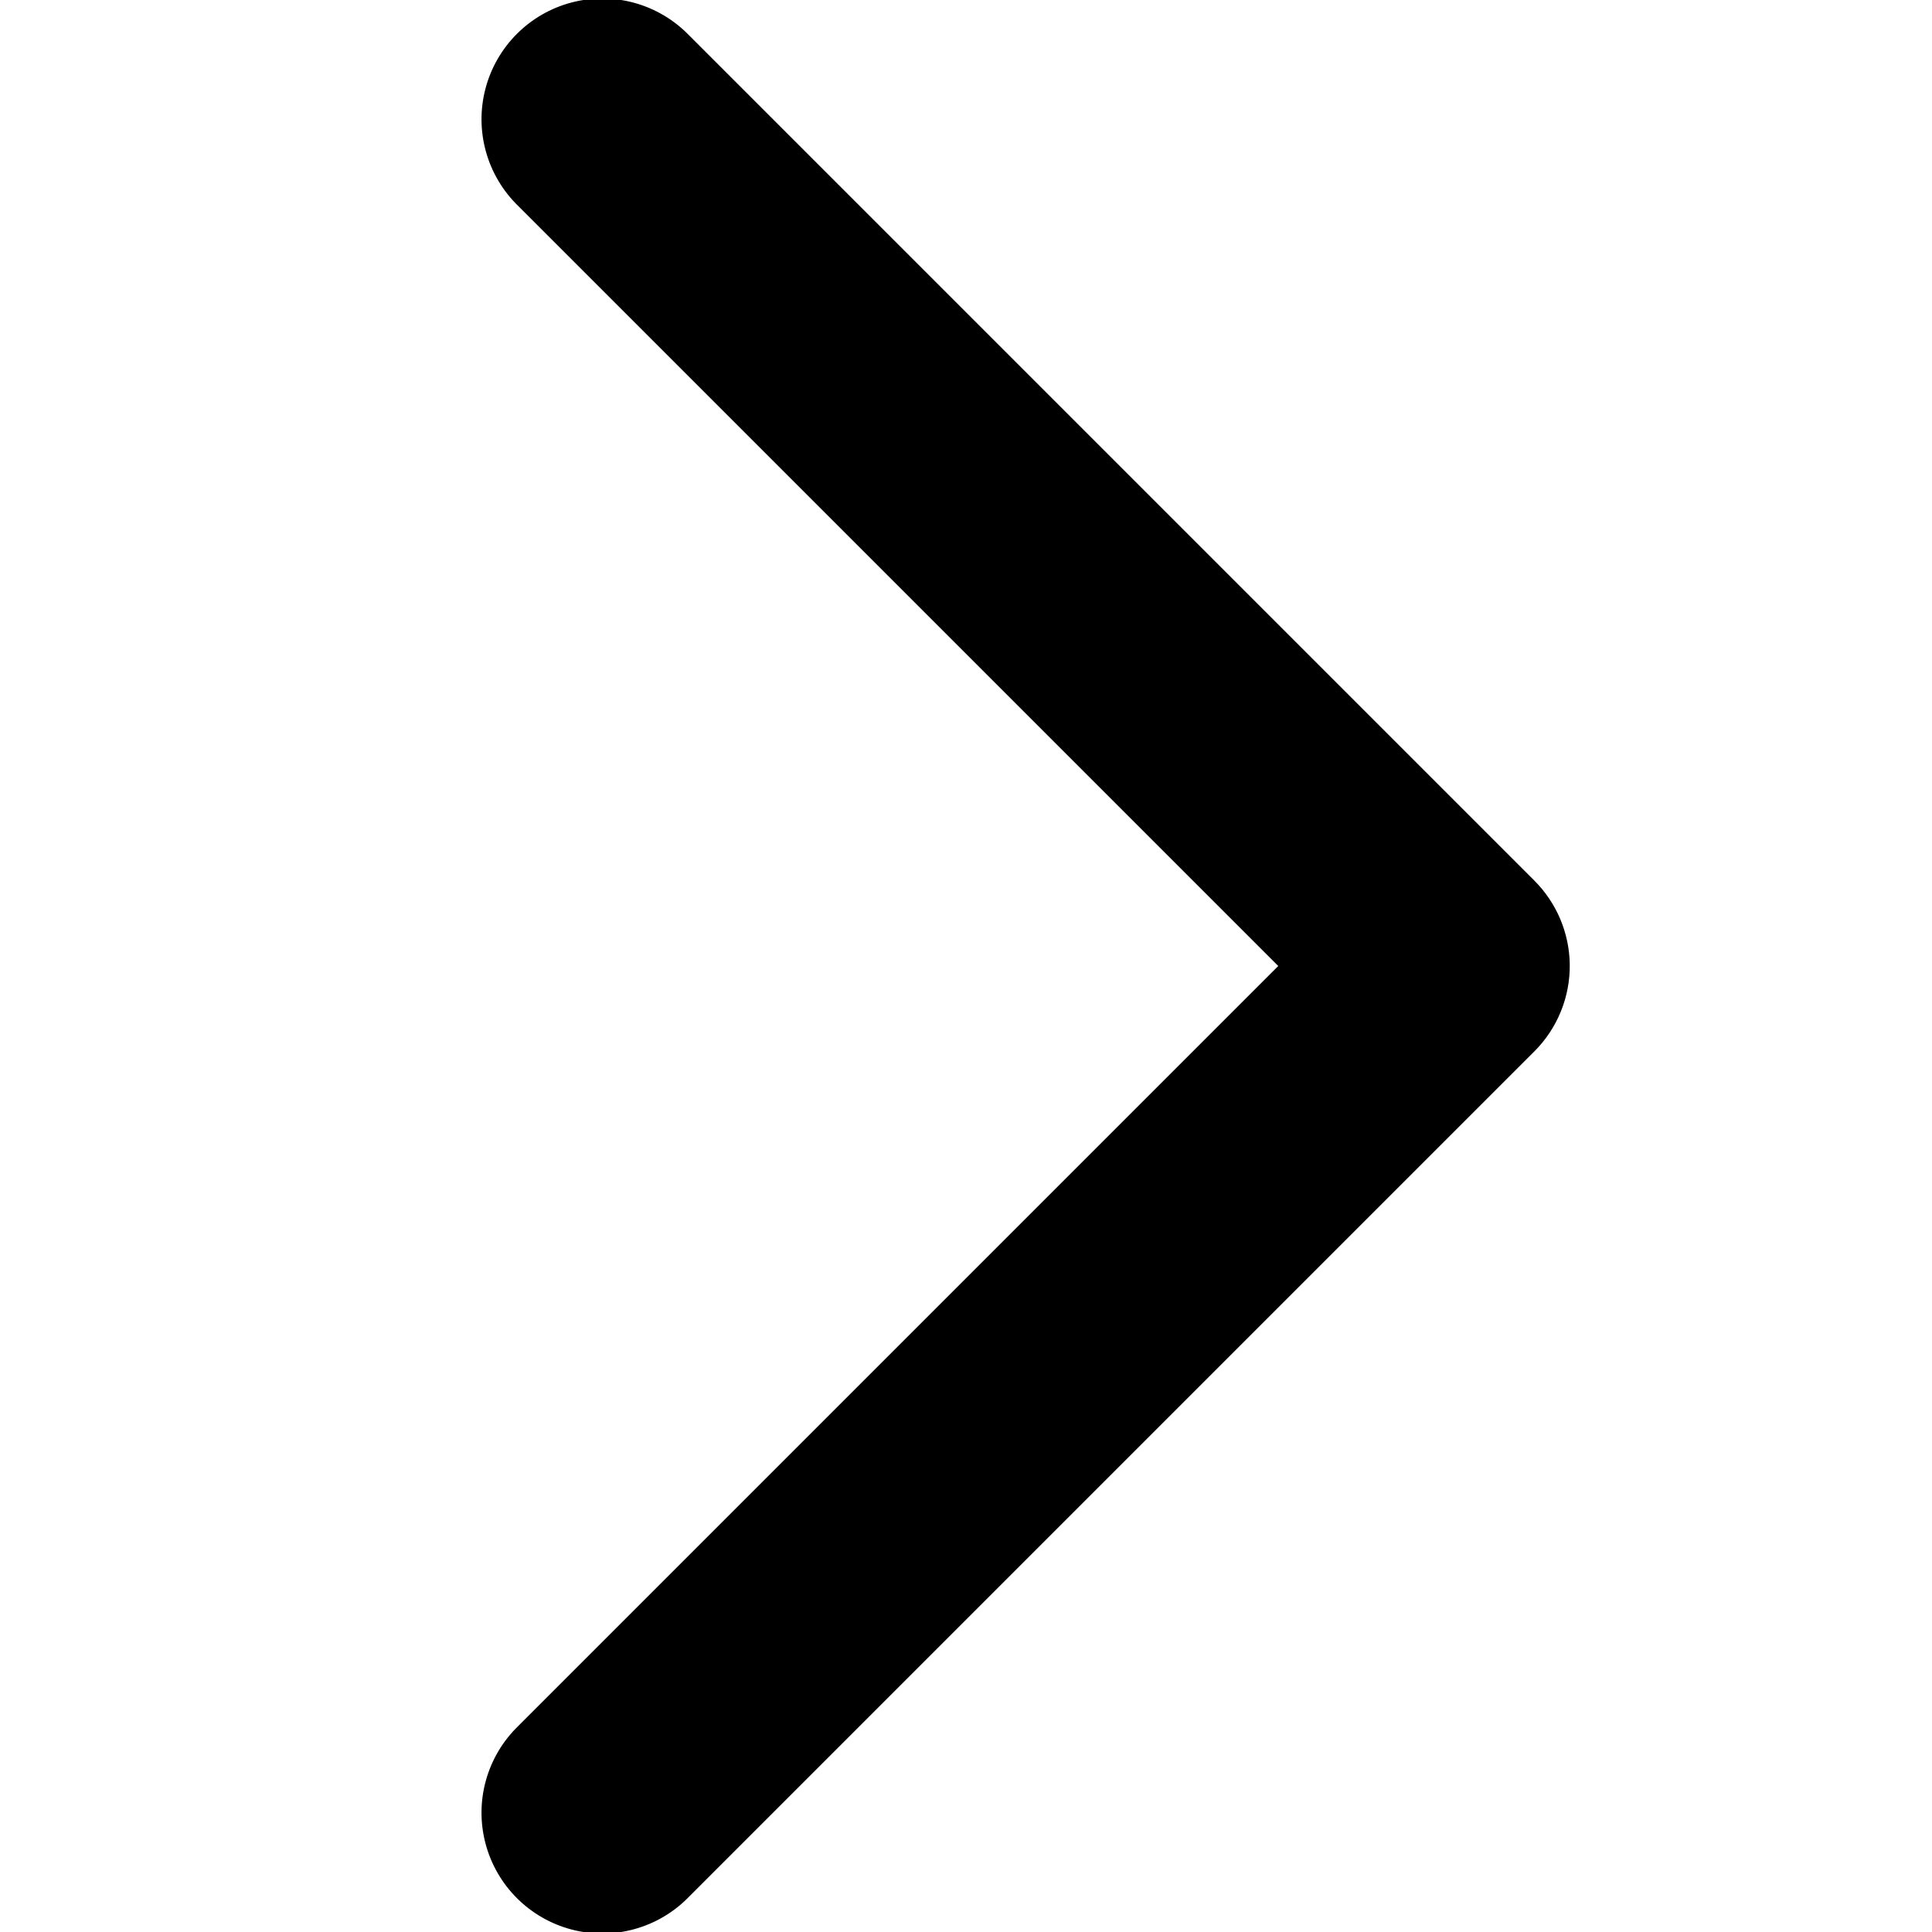
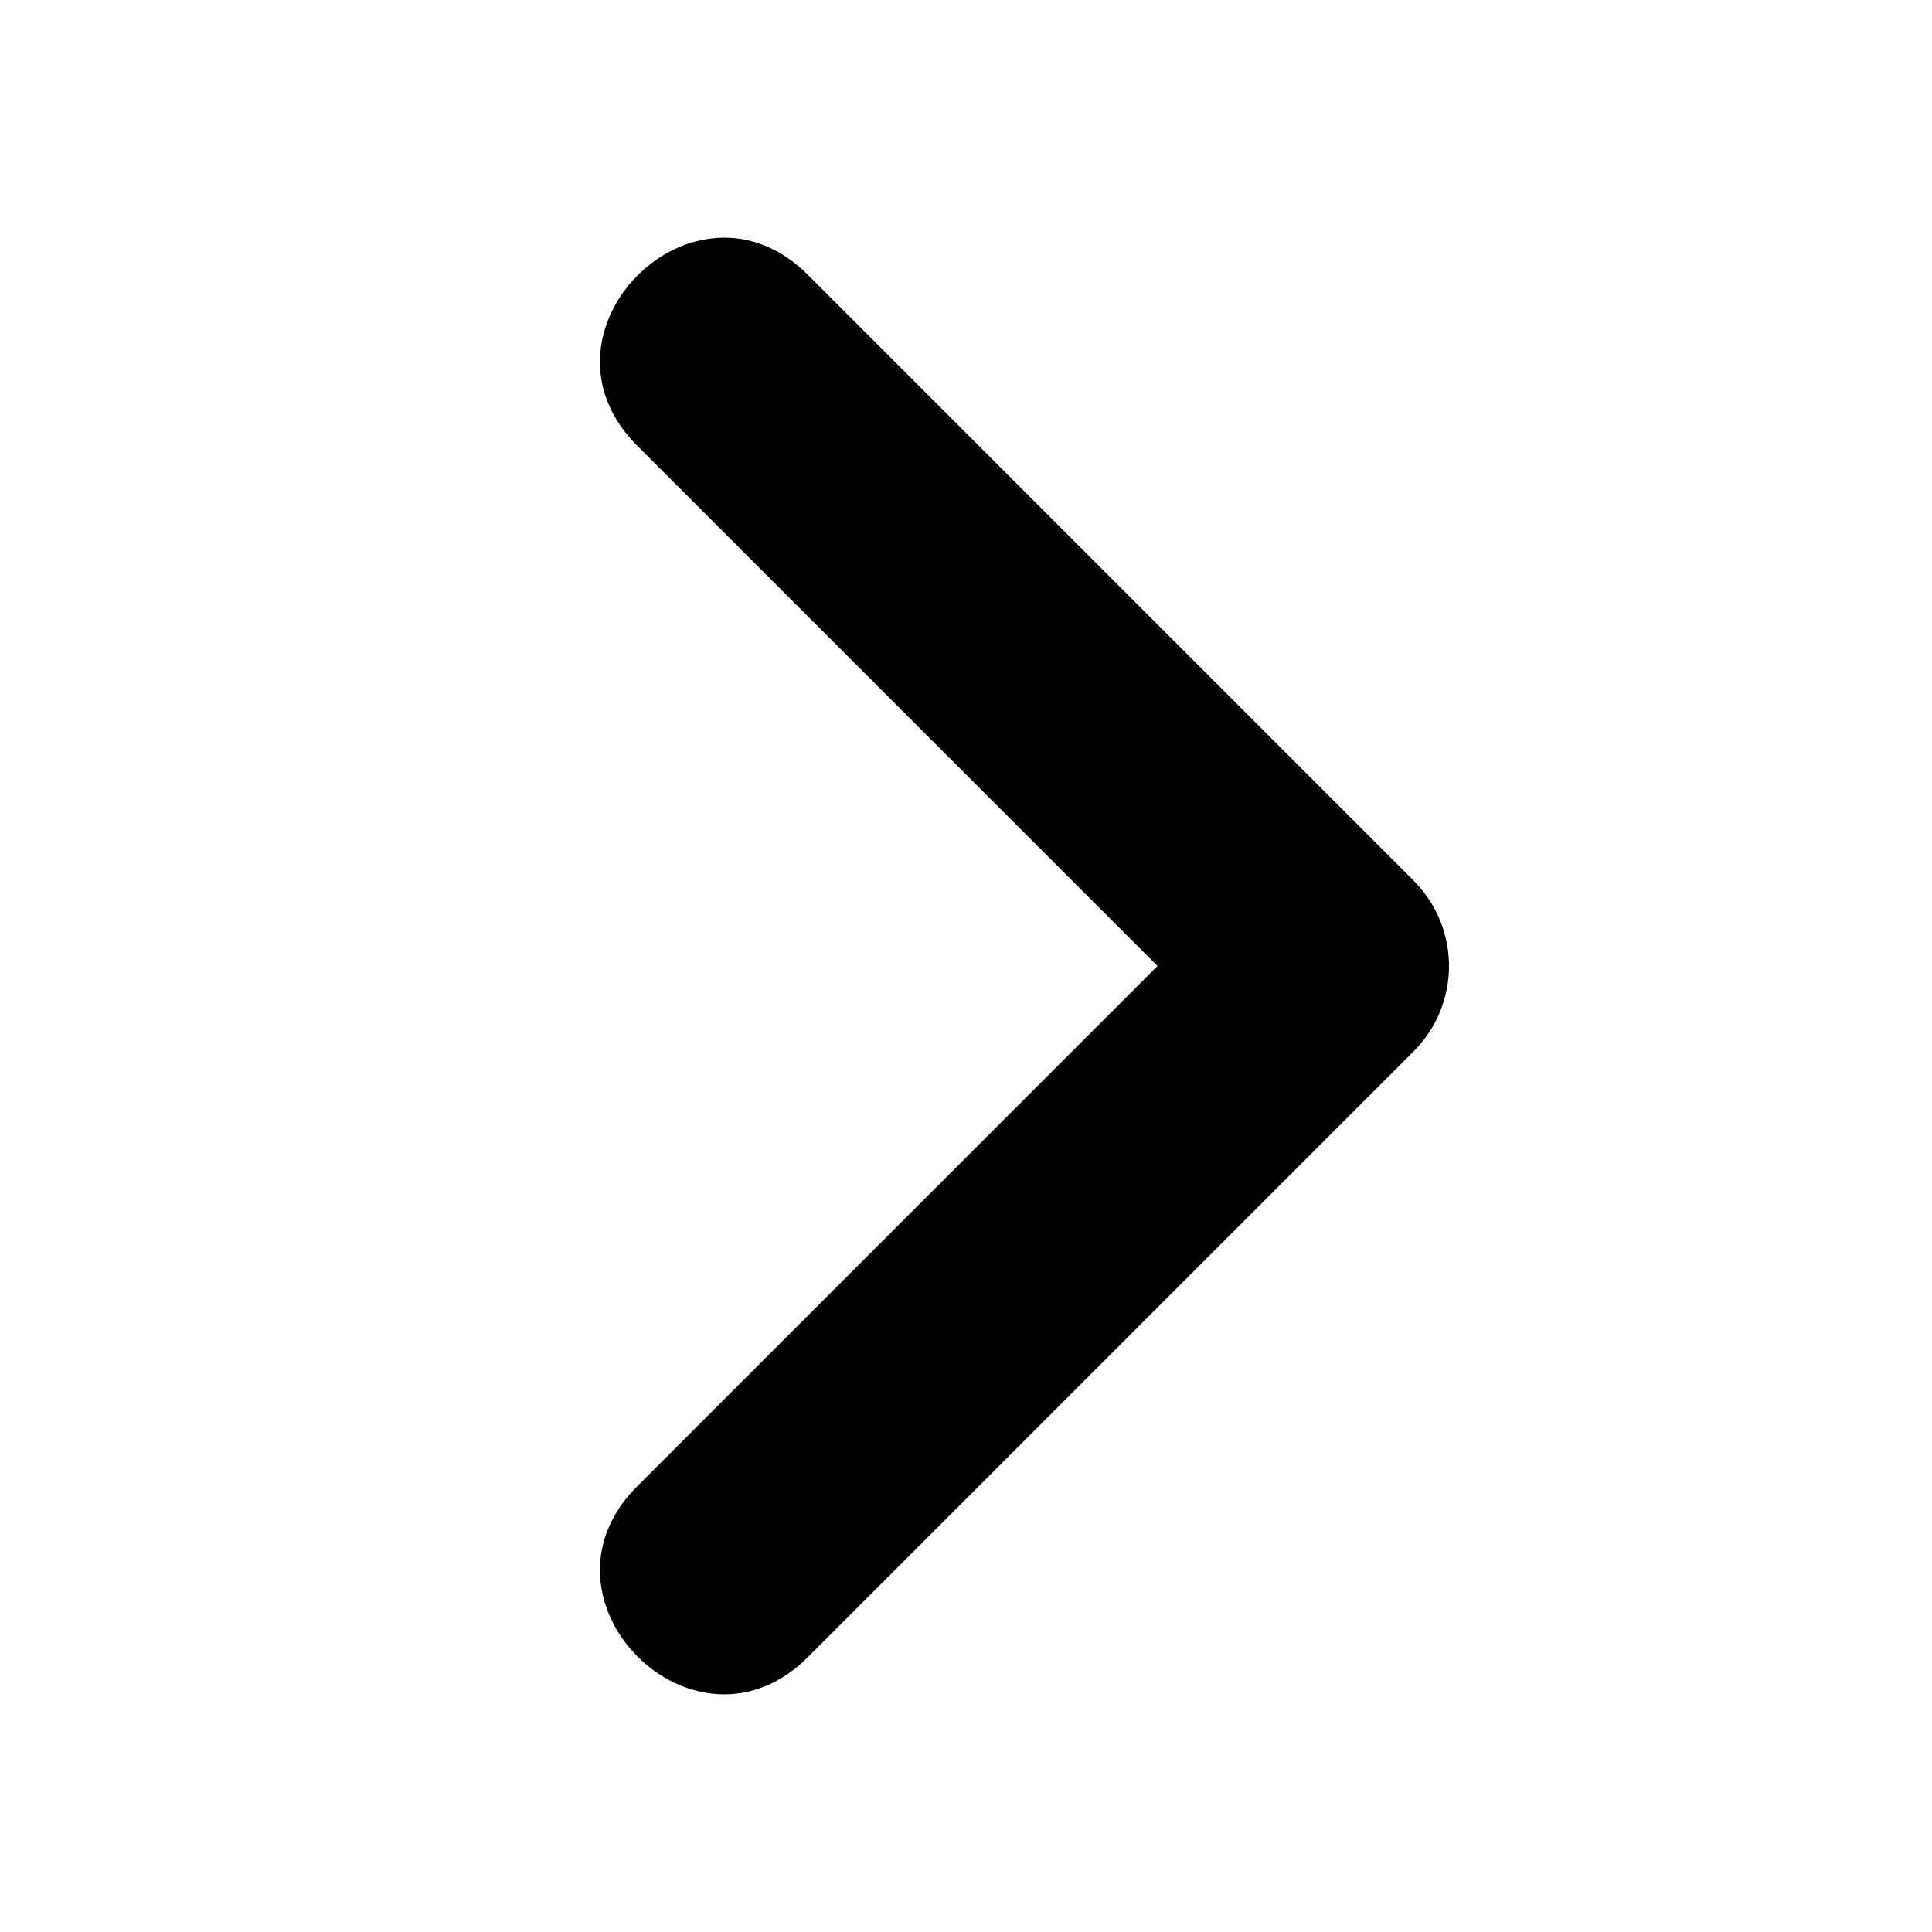
<svg xmlns="http://www.w3.org/2000/svg" width="16" height="16">
-   <path fill-rule="evenodd" d="M13 7.984a1 1 0 0 0-.293-.691l-7-7a1 1 0 1 0-1.414 1.414L10.586 8l-6.293 6.293a1 1 0 1 0 1.414 1.414l7-7A1 1 0 0 0 13 7.984z" />
+   <path d="M12 7.984a1 1 0 0 0-.293-.691l-5-5c-.943-.976-2.39.471-1.414 1.414L9.586 8l-4.293 4.293c-.976.943.471 2.39 1.414 1.414l5-5A1 1 0 0 0 12 7.984z" fill-rule="evenodd" />
</svg>
